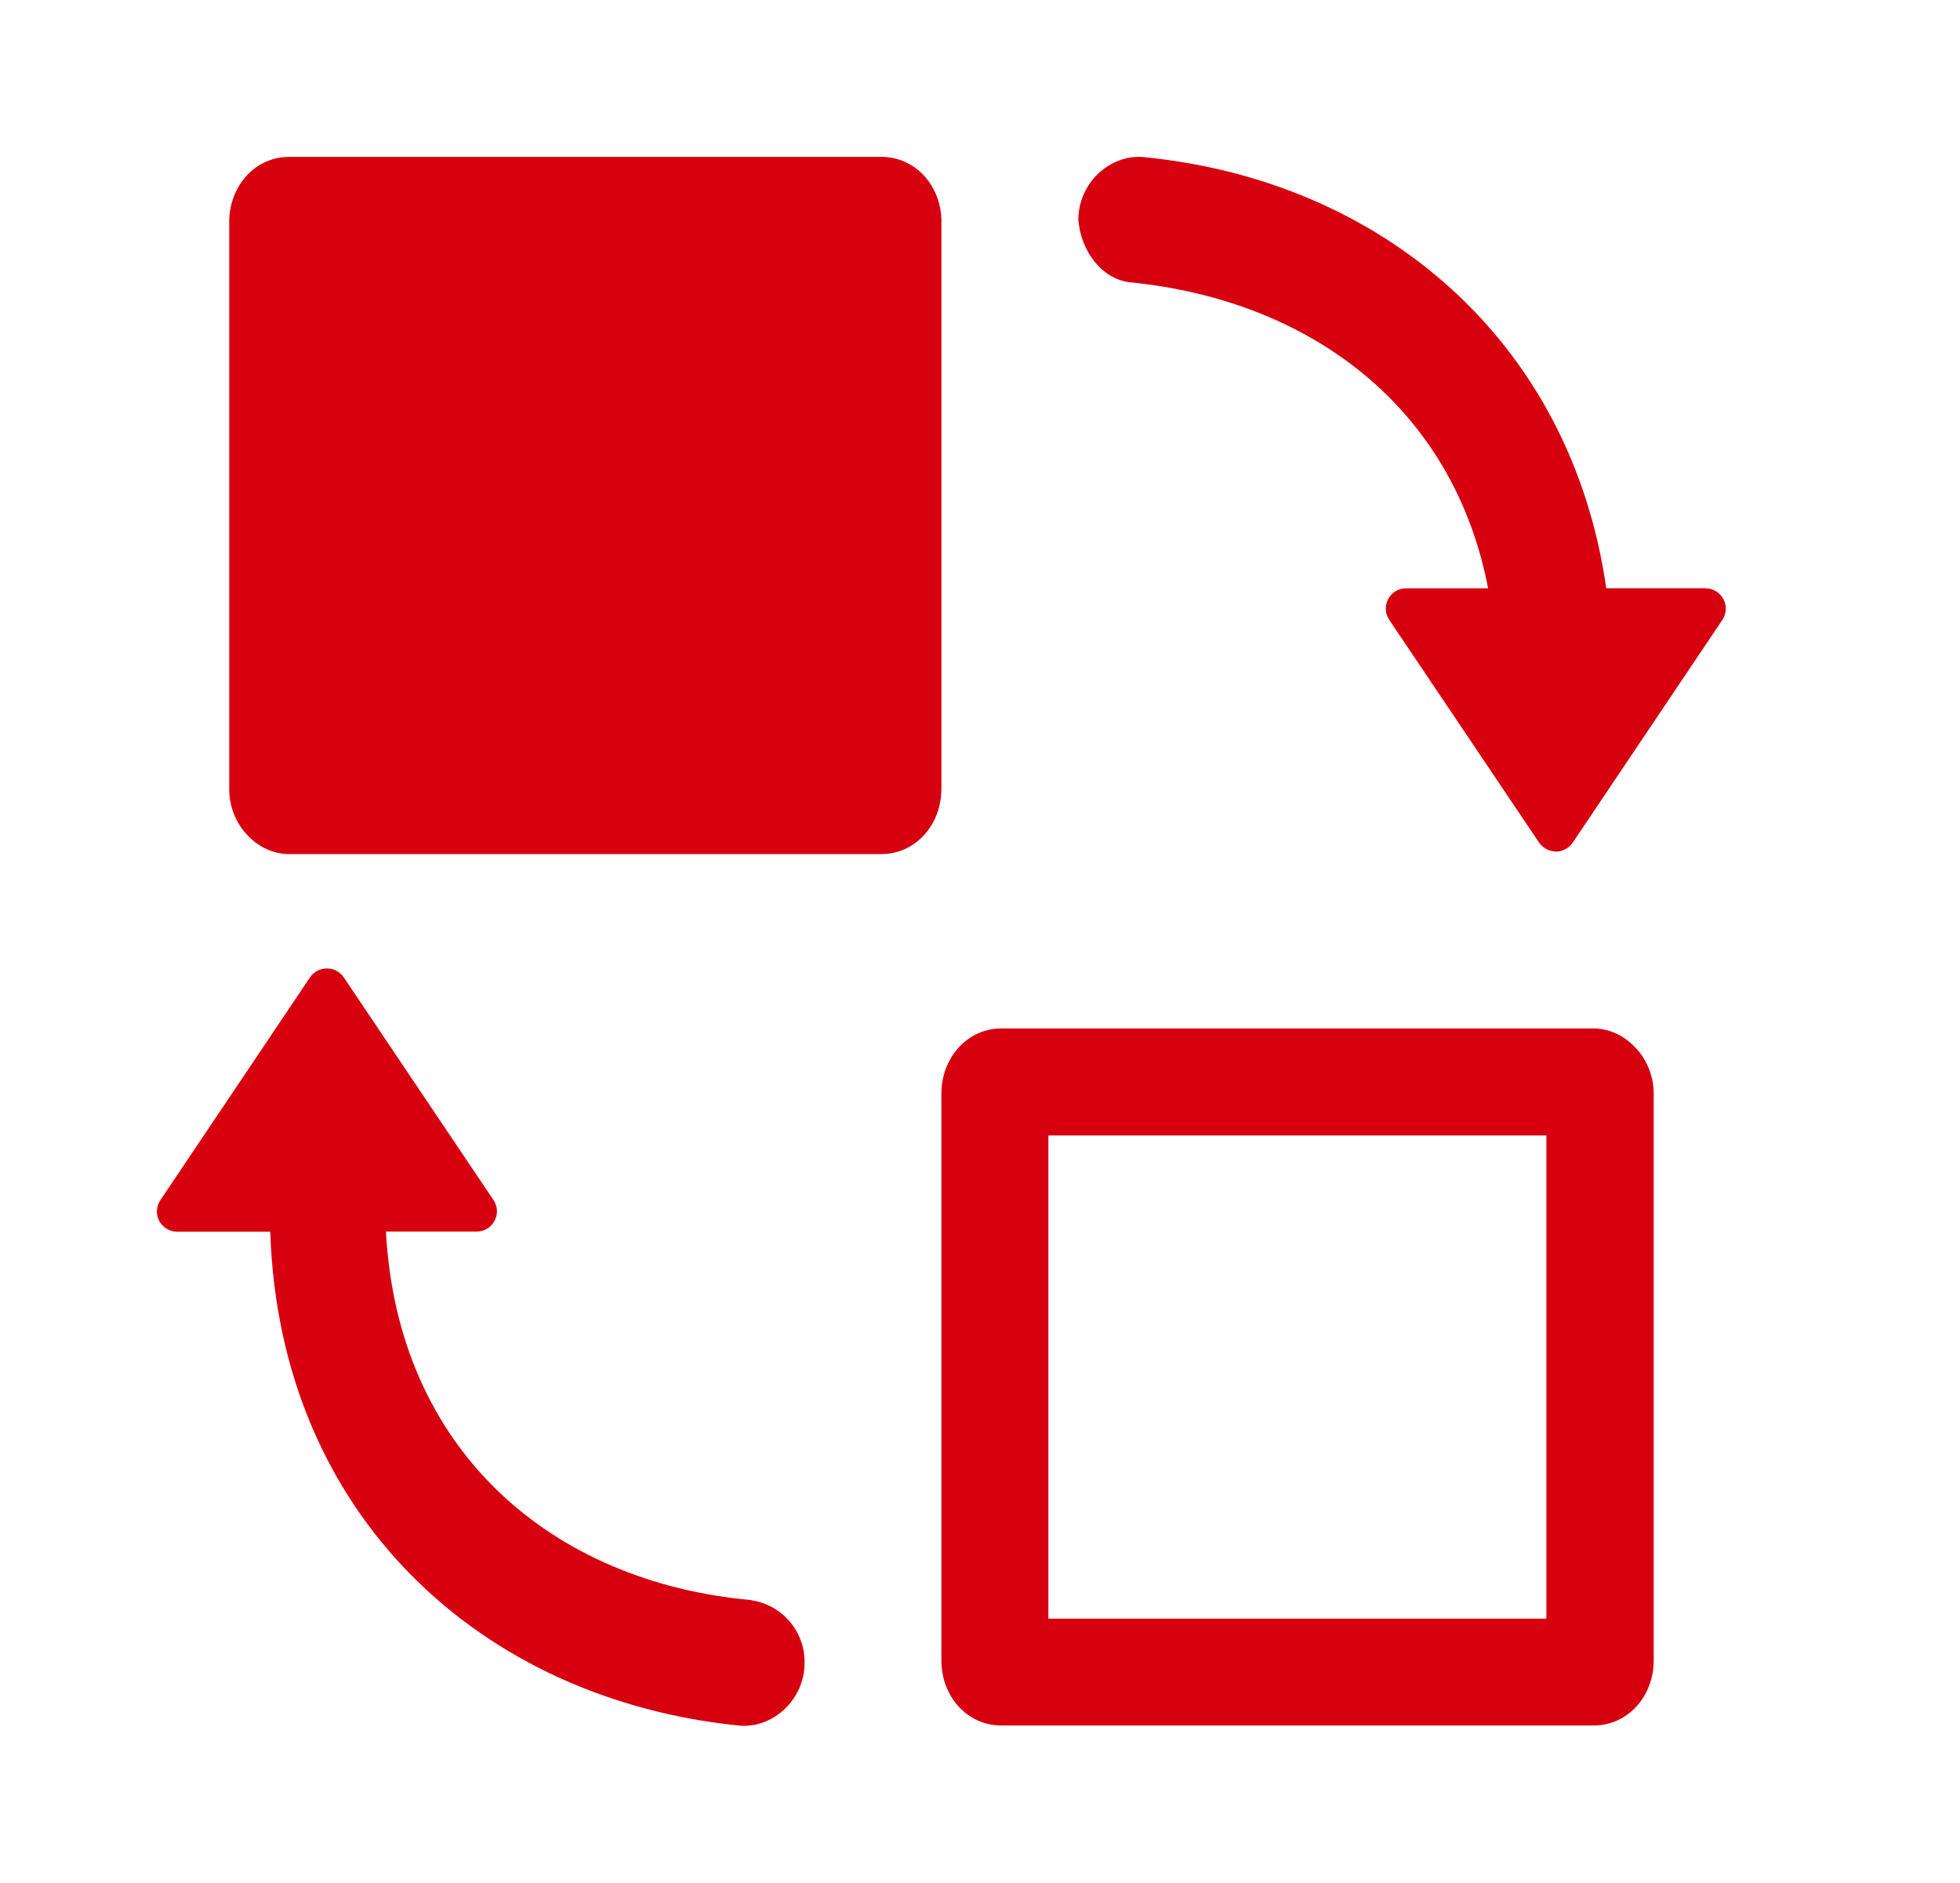
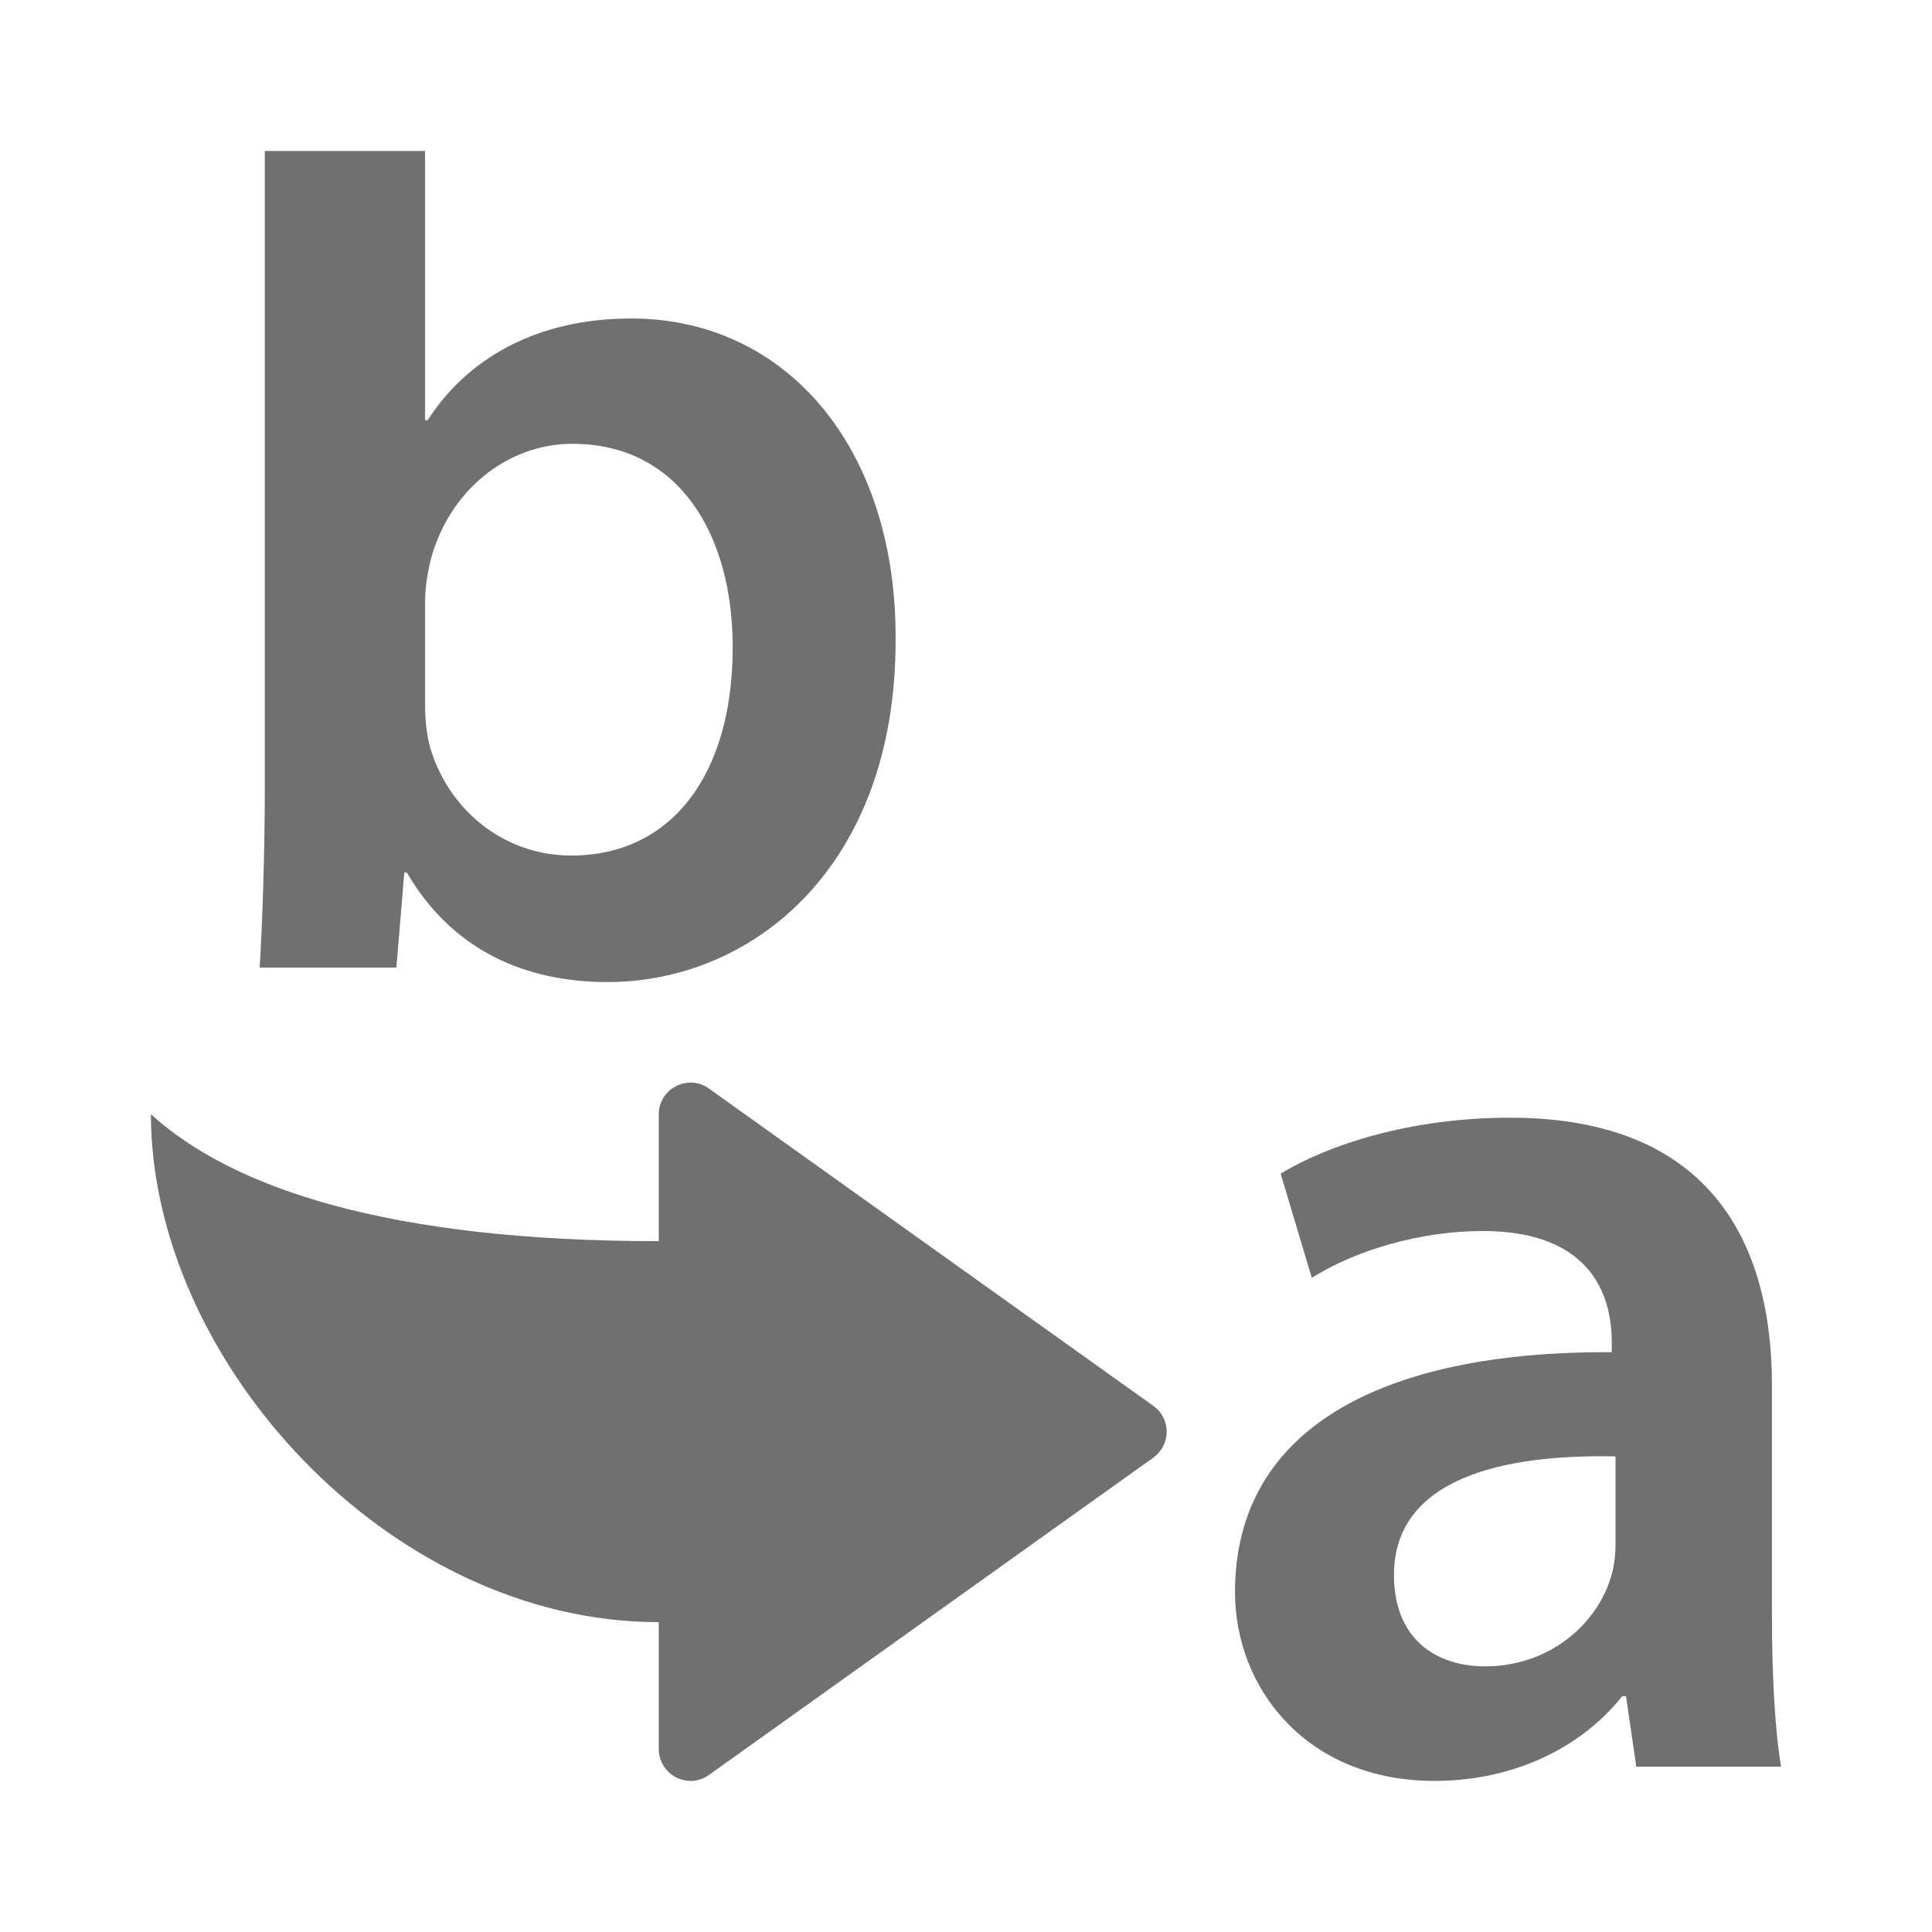
- <svg xmlns="http://www.w3.org/2000/svg" t="1620958324376" class="icon" viewBox="0 0 1066 1024" version="1.1" p-id="86506" width="208.203" height="200">
+ <svg xmlns="http://www.w3.org/2000/svg" t="1637411465495" class="icon" viewBox="0 0 1024 1024" version="1.1" p-id="56788" width="255" height="255">
  <defs>
    <style type="text/css" />
  </defs>
-   <path d="M866.773 559.403h-322.219c-18.261 0-32.555 15.701-32.555 35.499v308.224c0 19.883 14.293 35.413 32.555 35.413h322.219c18.347 0 32.64-15.616 32.64-35.413v-308.224c0-19.797-15.787-35.499-32.64-35.499z m-25.728 321.024h-270.848v-262.827h270.848v262.827zM512.043 120.747c0-19.797-14.293-35.413-32.597-35.413H157.141c-18.176 0-32.469 15.616-32.469 35.413v308.309c-0.085 19.883 15.531 35.499 32.469 35.499h322.261c18.304 0 32.597-15.701 32.597-35.499V120.747zM408.747 870.357c-109.099-9.813-192.555-81.749-198.827-200.491h49.323c8.875 0 14.08-9.899 9.131-17.152l-81.451-121.173a11.093 11.093 0 0 0-18.261 0L87.211 652.8a11.008 11.008 0 0 0 9.173 17.152h50.603c5.035 154.453 114.773 254.592 255.36 268.672 18.261 1.408 35.243-14.208 35.243-34.133a33.92 33.92 0 0 0-28.8-34.048v-0.043z m518.827-550.4h-53.973c-19.2-134.443-121.941-221.952-251.947-234.539-18.176-1.408-35.157 14.208-35.157 34.133 1.28 17.024 12.971 32.64 28.587 34.048 97.28 9.813 175.275 67.627 194.261 166.4h-44.587c-8.875 0-14.08 9.813-9.173 17.152l81.493 121.173c2.133 3.115 5.547 4.693 8.832 4.821v0.085a11.264 11.264 0 0 0 9.429-4.864l81.408-121.173a11.051 11.051 0 0 0-9.131-17.195z" fill="#D7000F" p-id="86507" />
+   <path d="M366.32 573.808a15.68 15.68 0 0 1 9.44 3.168l235.568 168.192c4.448 3.104 7.04 8.288 7.04 13.696 0 5.424-2.656 10.496-7.088 13.712l-235.52 168.192c-2.88 2.016-6.224 3.168-9.728 3.168a16.96 16.96 0 0 1-16.88-16.88v-67.28C205.856 859.776 80 720.736 80 590.576c43.248 39.28 125.856 67.264 269.152 67.264v-67.264c0-6.288 3.52-12.048 9.104-14.864a16.48 16.48 0 0 1 7.776-1.904z m434.032 18.592c107.712 0 138.816 68.368 138.816 141.632v121.472c0 30.4 1.376 60.192 4.832 80.864h-76.72l-5.472-37.328h-2.016c-20.8 26.208-56.048 44.88-99.52 44.88-67.68 0-105.696-49.024-105.696-100.112 0-84.96 75.28-127.808 199.68-127.12v-5.52c0-22.128-8.976-58.704-68.416-58.704-33.184 0-67.68 10.32-90.56 24.832l-16.512-55.232c24.88-15.152 68.368-29.664 121.584-29.664z m-61.52 242.432c0 33.168 21.44 48.368 48.384 48.368 33.872 0 58.688-22.176 66.304-46.352 2.08-6.176 2.752-13.088 2.752-18.56v-46.352c-60.064-1.328-117.44 11.792-117.44 62.88zM225.296 80v142.72h1.376c20.8-32.368 57.376-53.92 107.84-53.92 82.128 0 140.864 68.448 140.176 170.672 0 120.96-76.656 181.04-152.64 181.04-43.52 0-82.24-16.64-106.432-58.08h-1.328l-4.192 50.4H137.632c1.376-22.688 2.72-60.064 2.72-94.56V80h84.944z m78.048 155.232c-34.512 0-65.552 24.816-75.232 62.08-1.44 6.288-2.816 13.824-2.816 22.176v54.56c0 6.848 0.752 13.808 2.128 20.032 8.928 33.872 38.656 59.376 75.28 59.376 53.216 0 85.648-42.848 85.648-110.464 0-59.392-28.272-107.76-85.008-107.76z" fill="#707070" p-id="56789" />
</svg>
